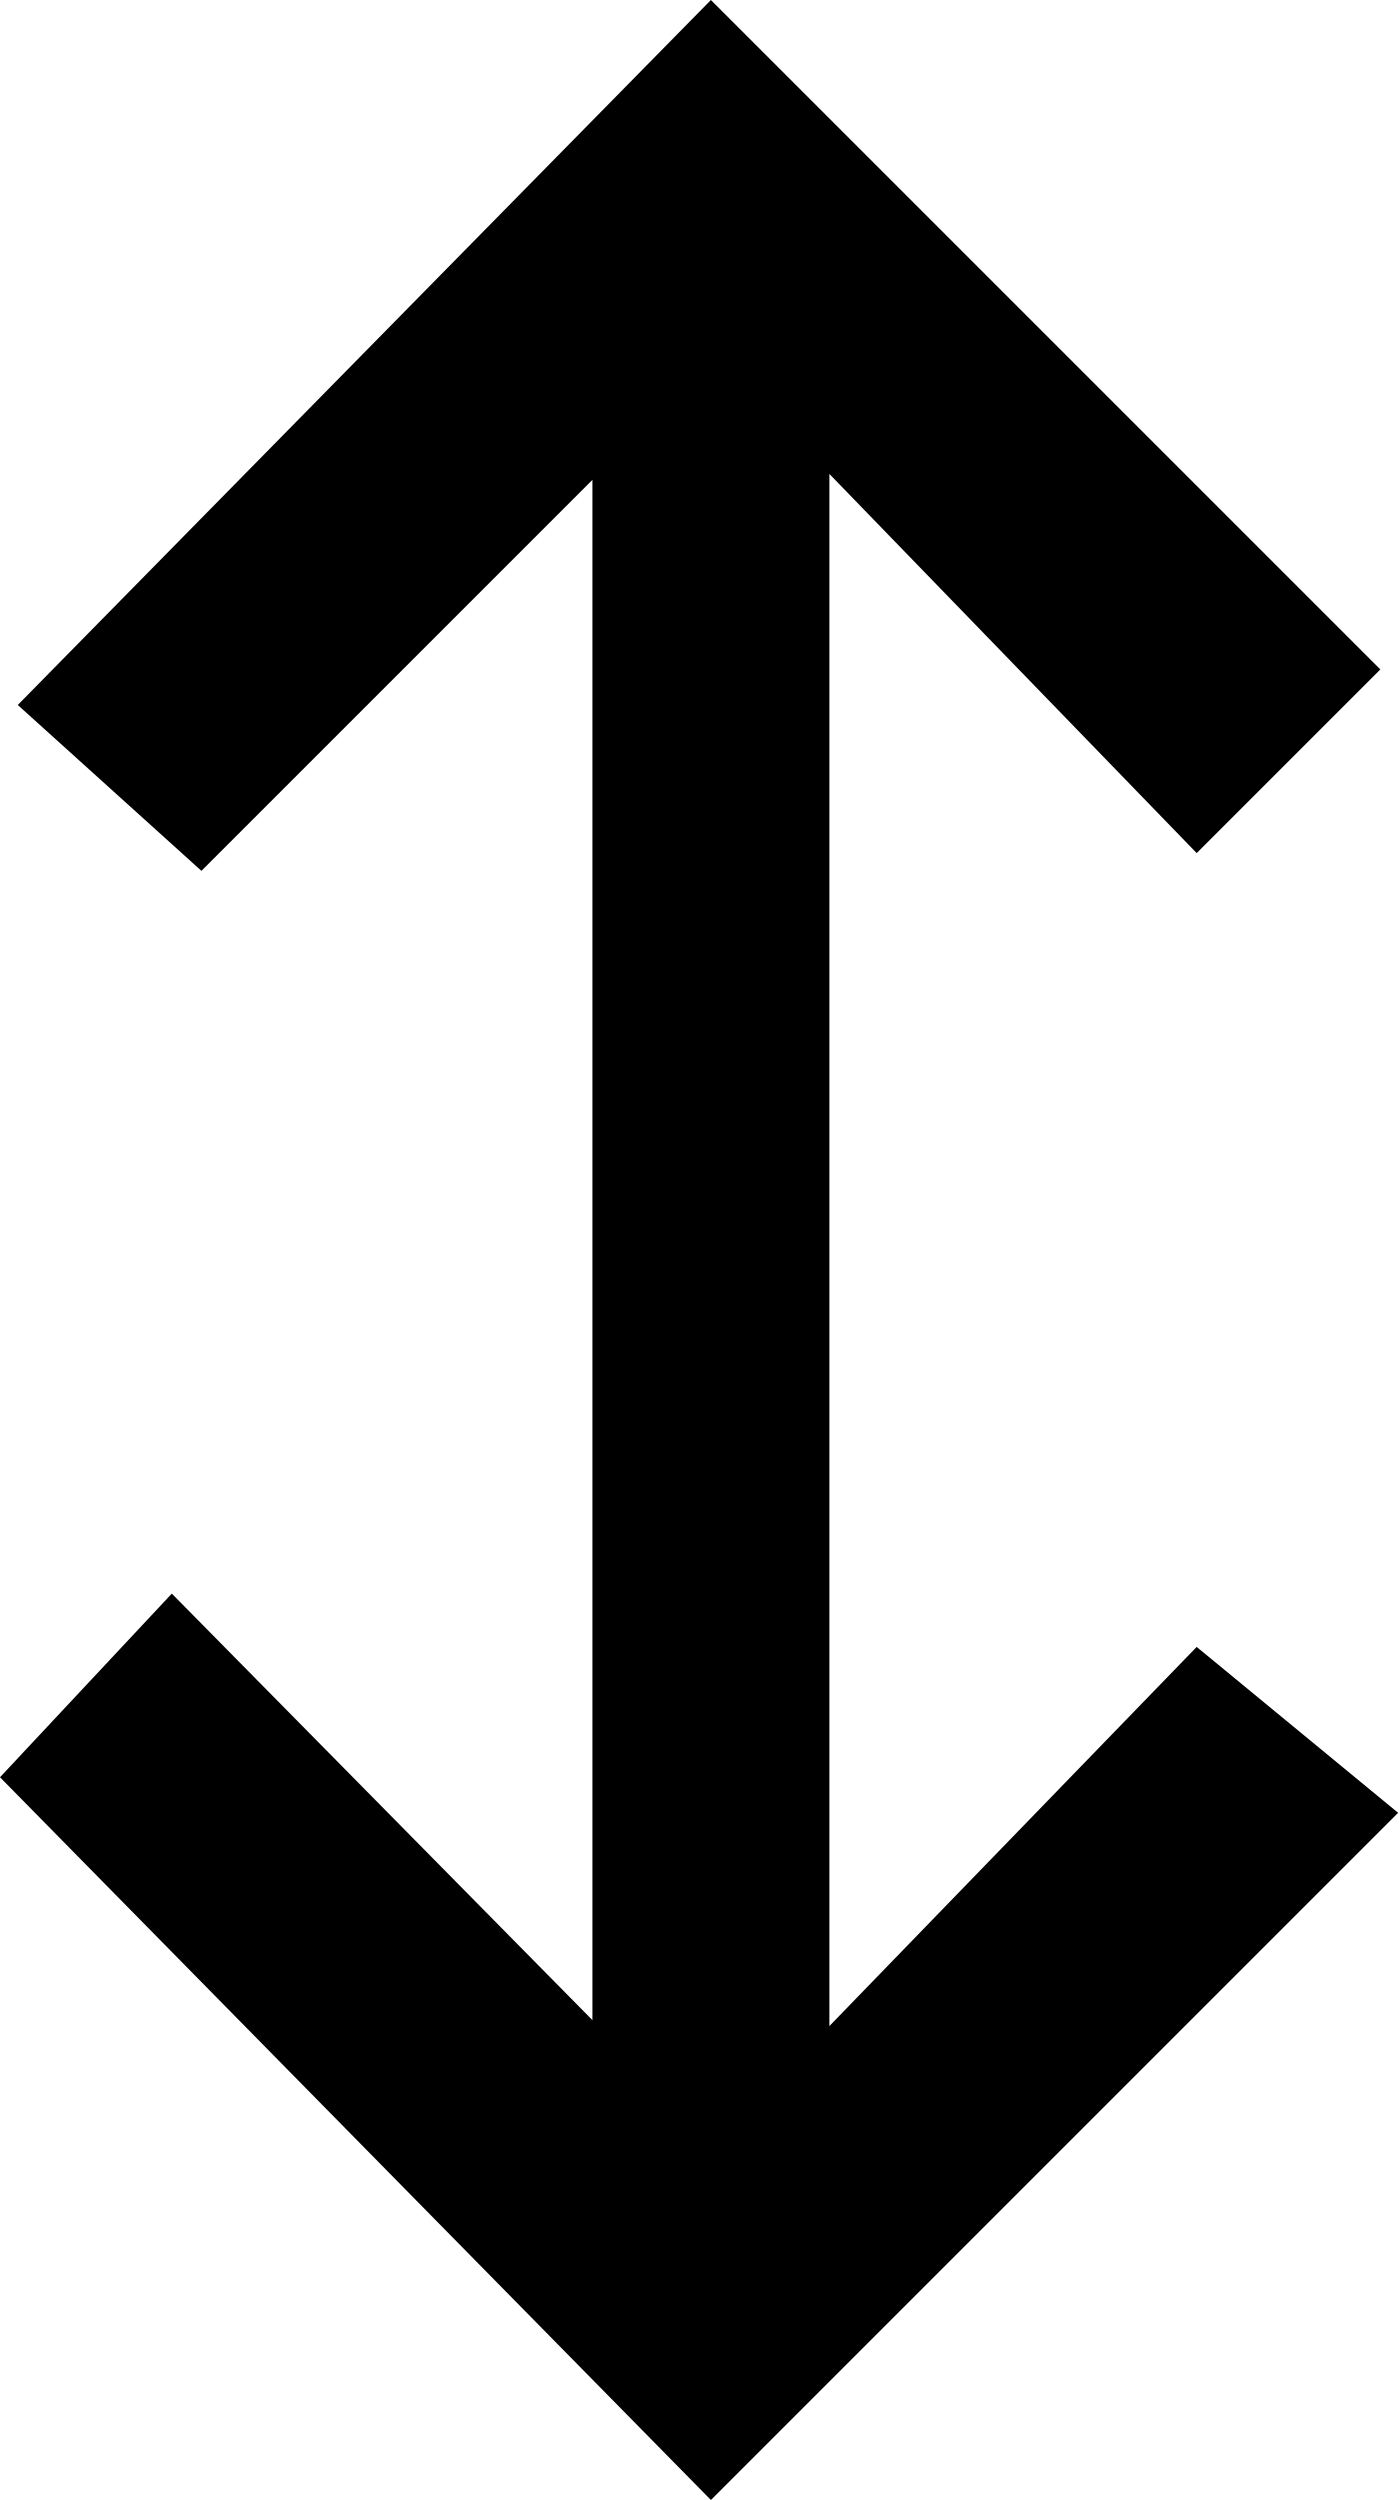
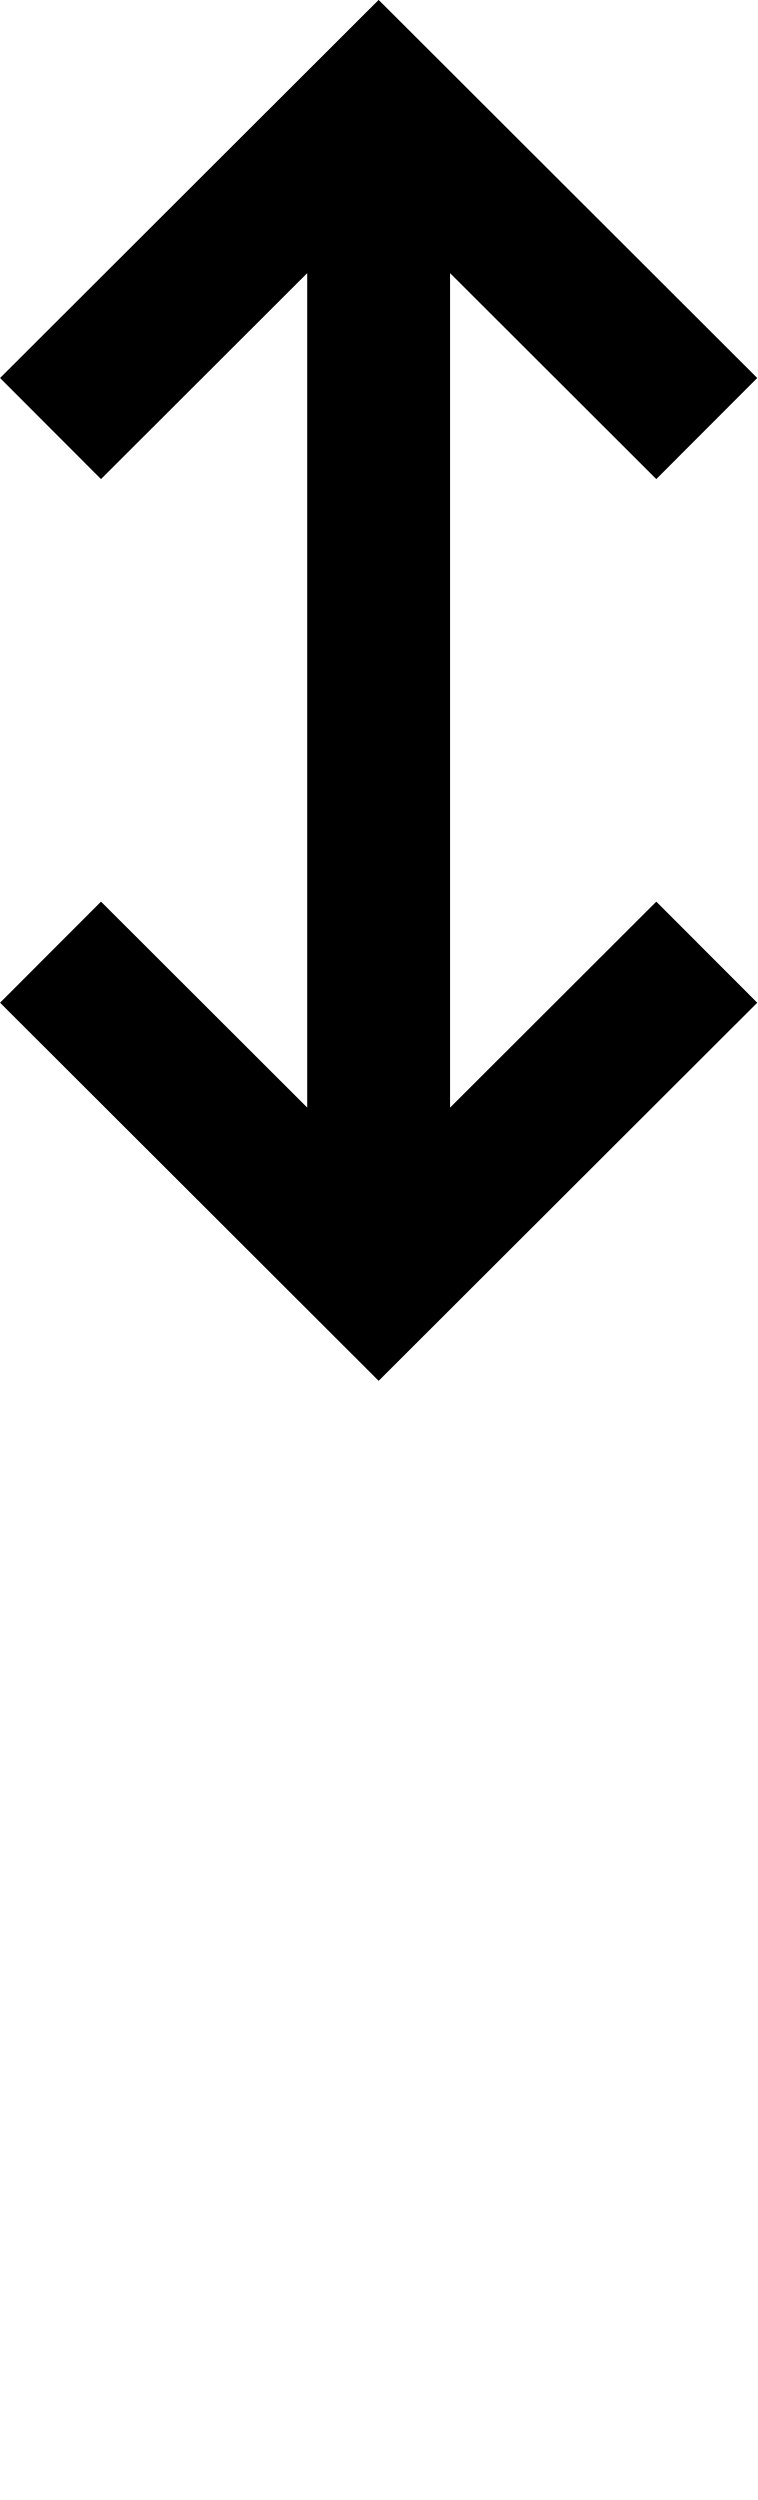
- <svg xmlns="http://www.w3.org/2000/svg" version="1.1" width="23.6" height="42.2" viewBox="0 -200 236 422" id="svg3013">
-   <defs id="defs3021" />
-   <g transform="matrix(1,0,0,-1,-126,568)" id="g3015">
-     <path d="m 226,687 -66,-66 -31,28 117,119 113,-113 -31,-31 -62,64 V 426 l 62,64 34,-28 -116,-116 -120,122 29,31 71,-72 v 260 z" id="path3017" style="fill:currentColor" />
-   </g>
+ <svg xmlns="http://www.w3.org/2000/svg" version="1.1" width="23.322" height="77" viewBox="0 -200 233.219 770" id="svg2989">
+   <defs id="defs2997" />
+   <path d="M 31.13,108.818 116.624,194.2 202.119,108.818 m -0.005,-192.372 -85.494,-85.382 -85.494,85.382 m 85.494,248.618 0,-316.746" id="path6656-6" style="fill:none;stroke:#000000;stroke-width:44;stroke-linecap:square;stroke-linejoin:miter;stroke-miterlimit:4;stroke-opacity:1;stroke-dasharray:none" />
</svg>
